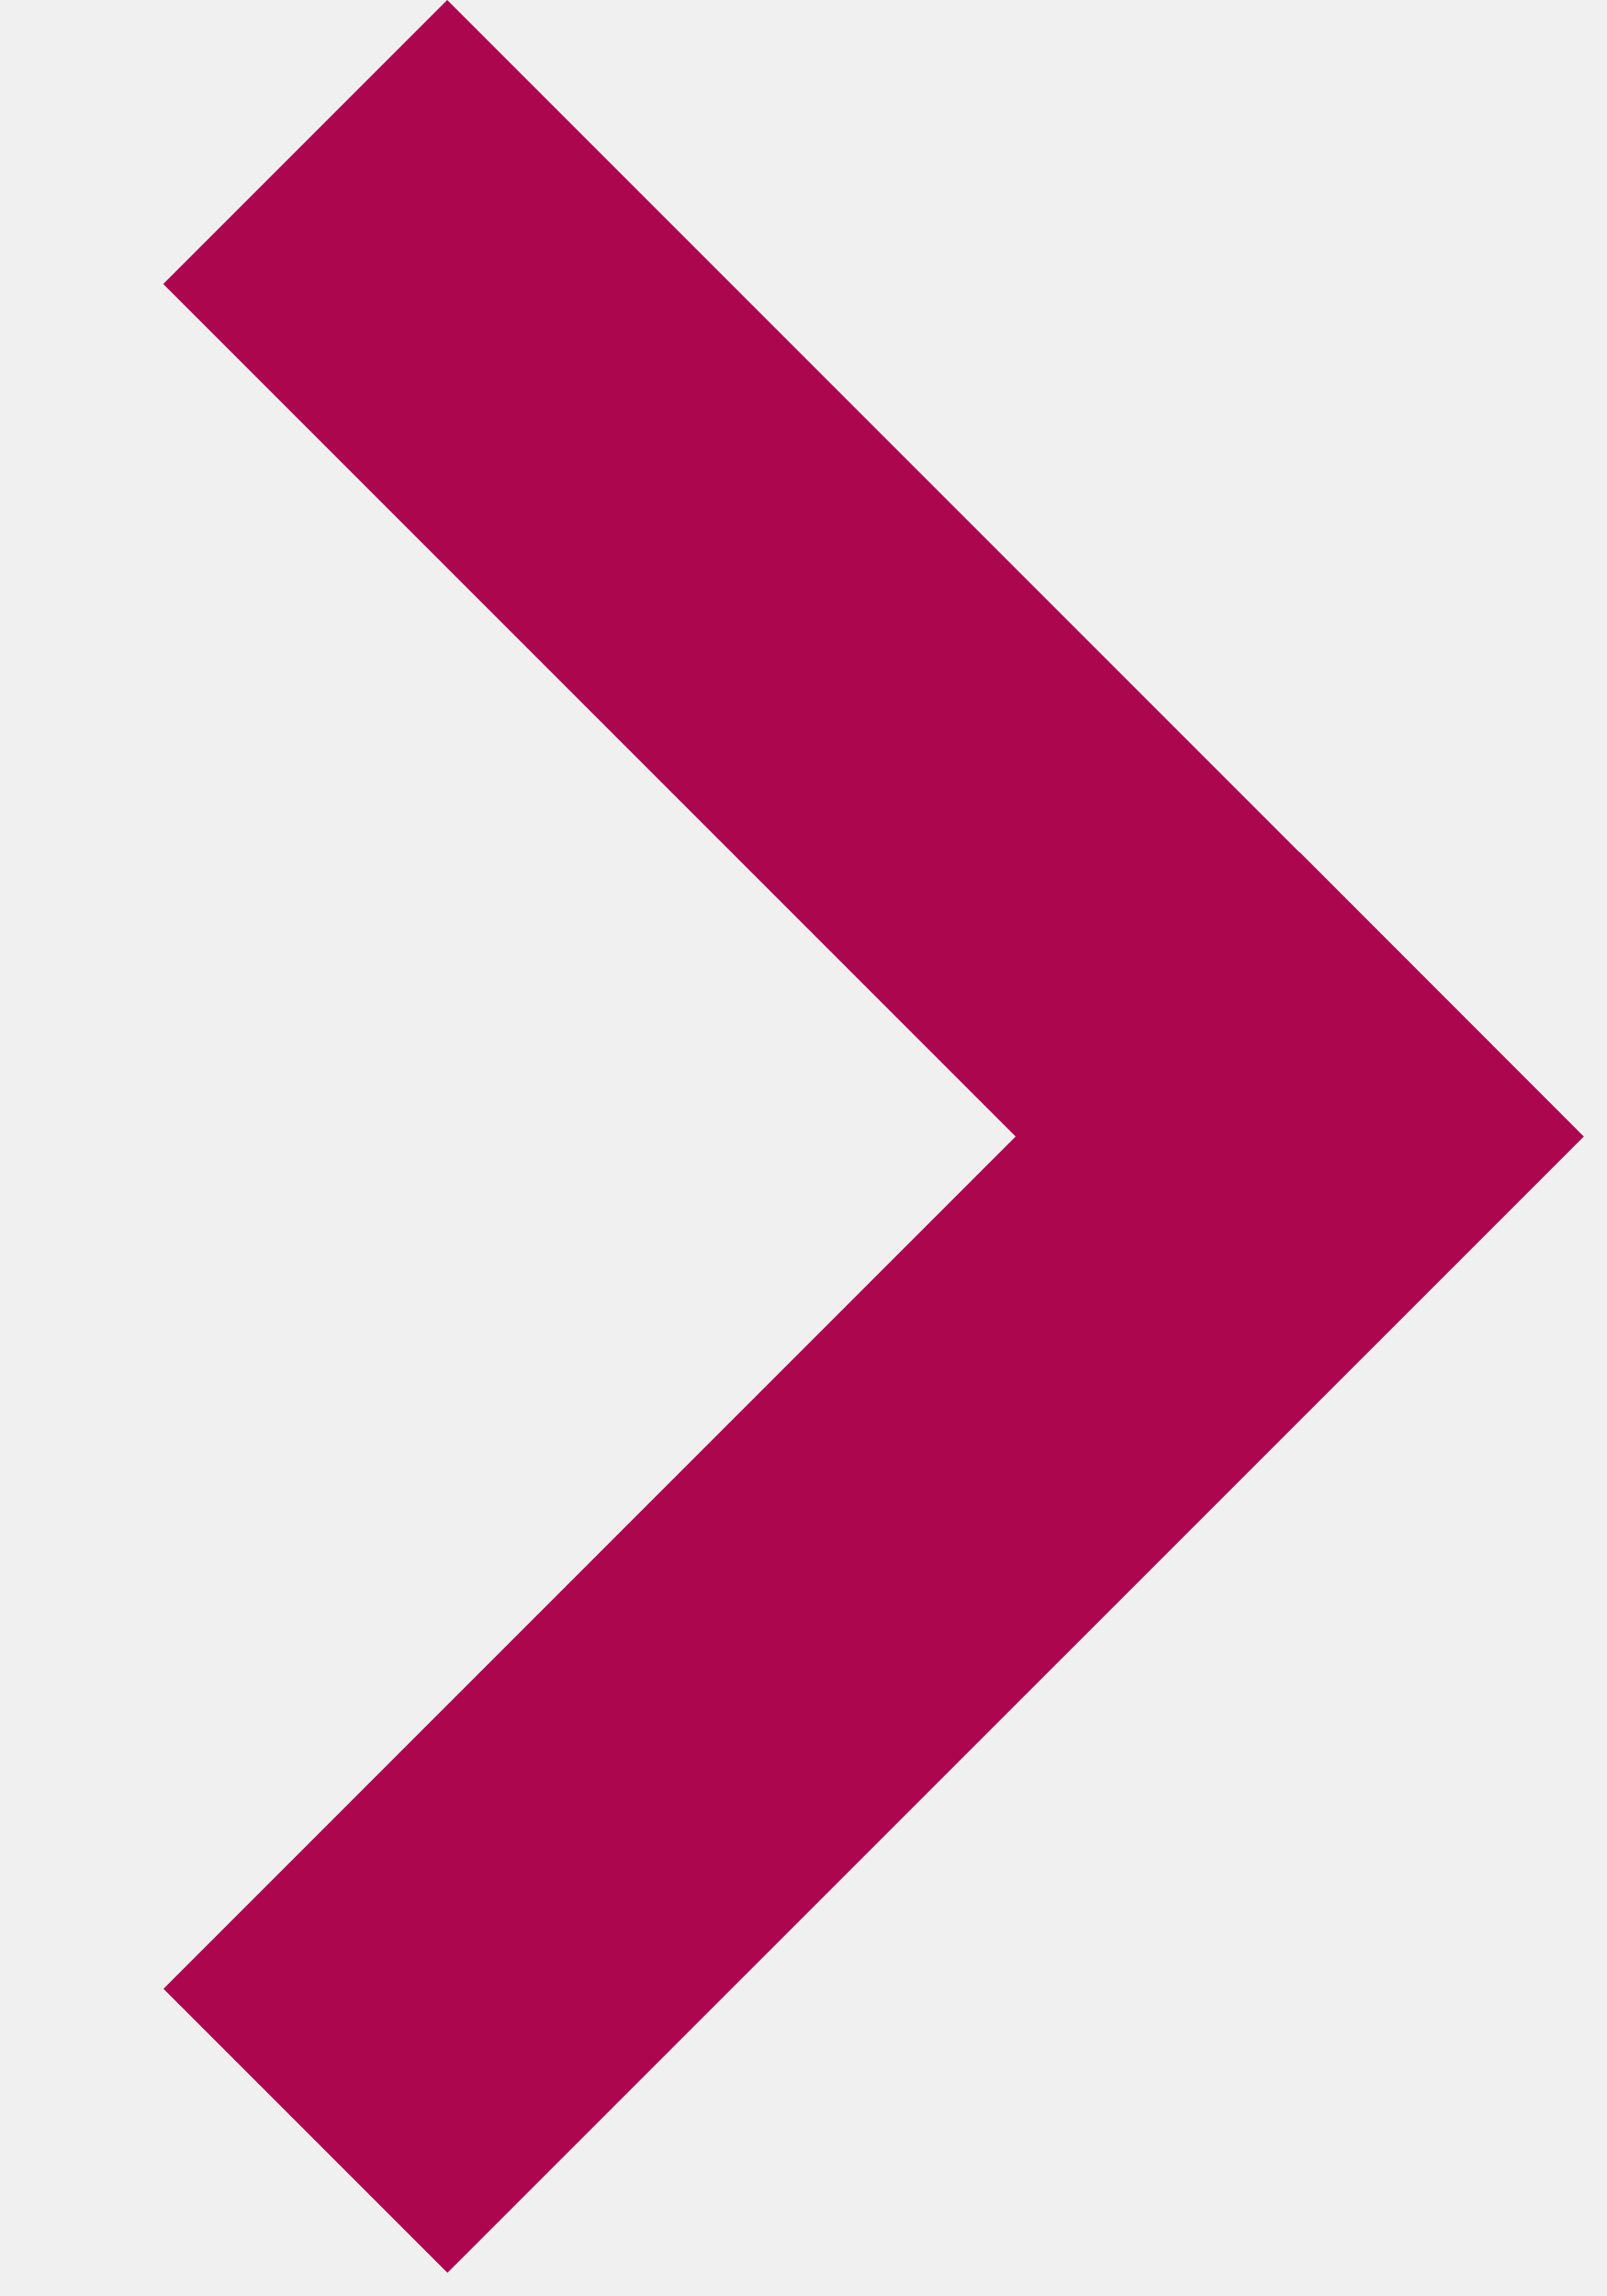
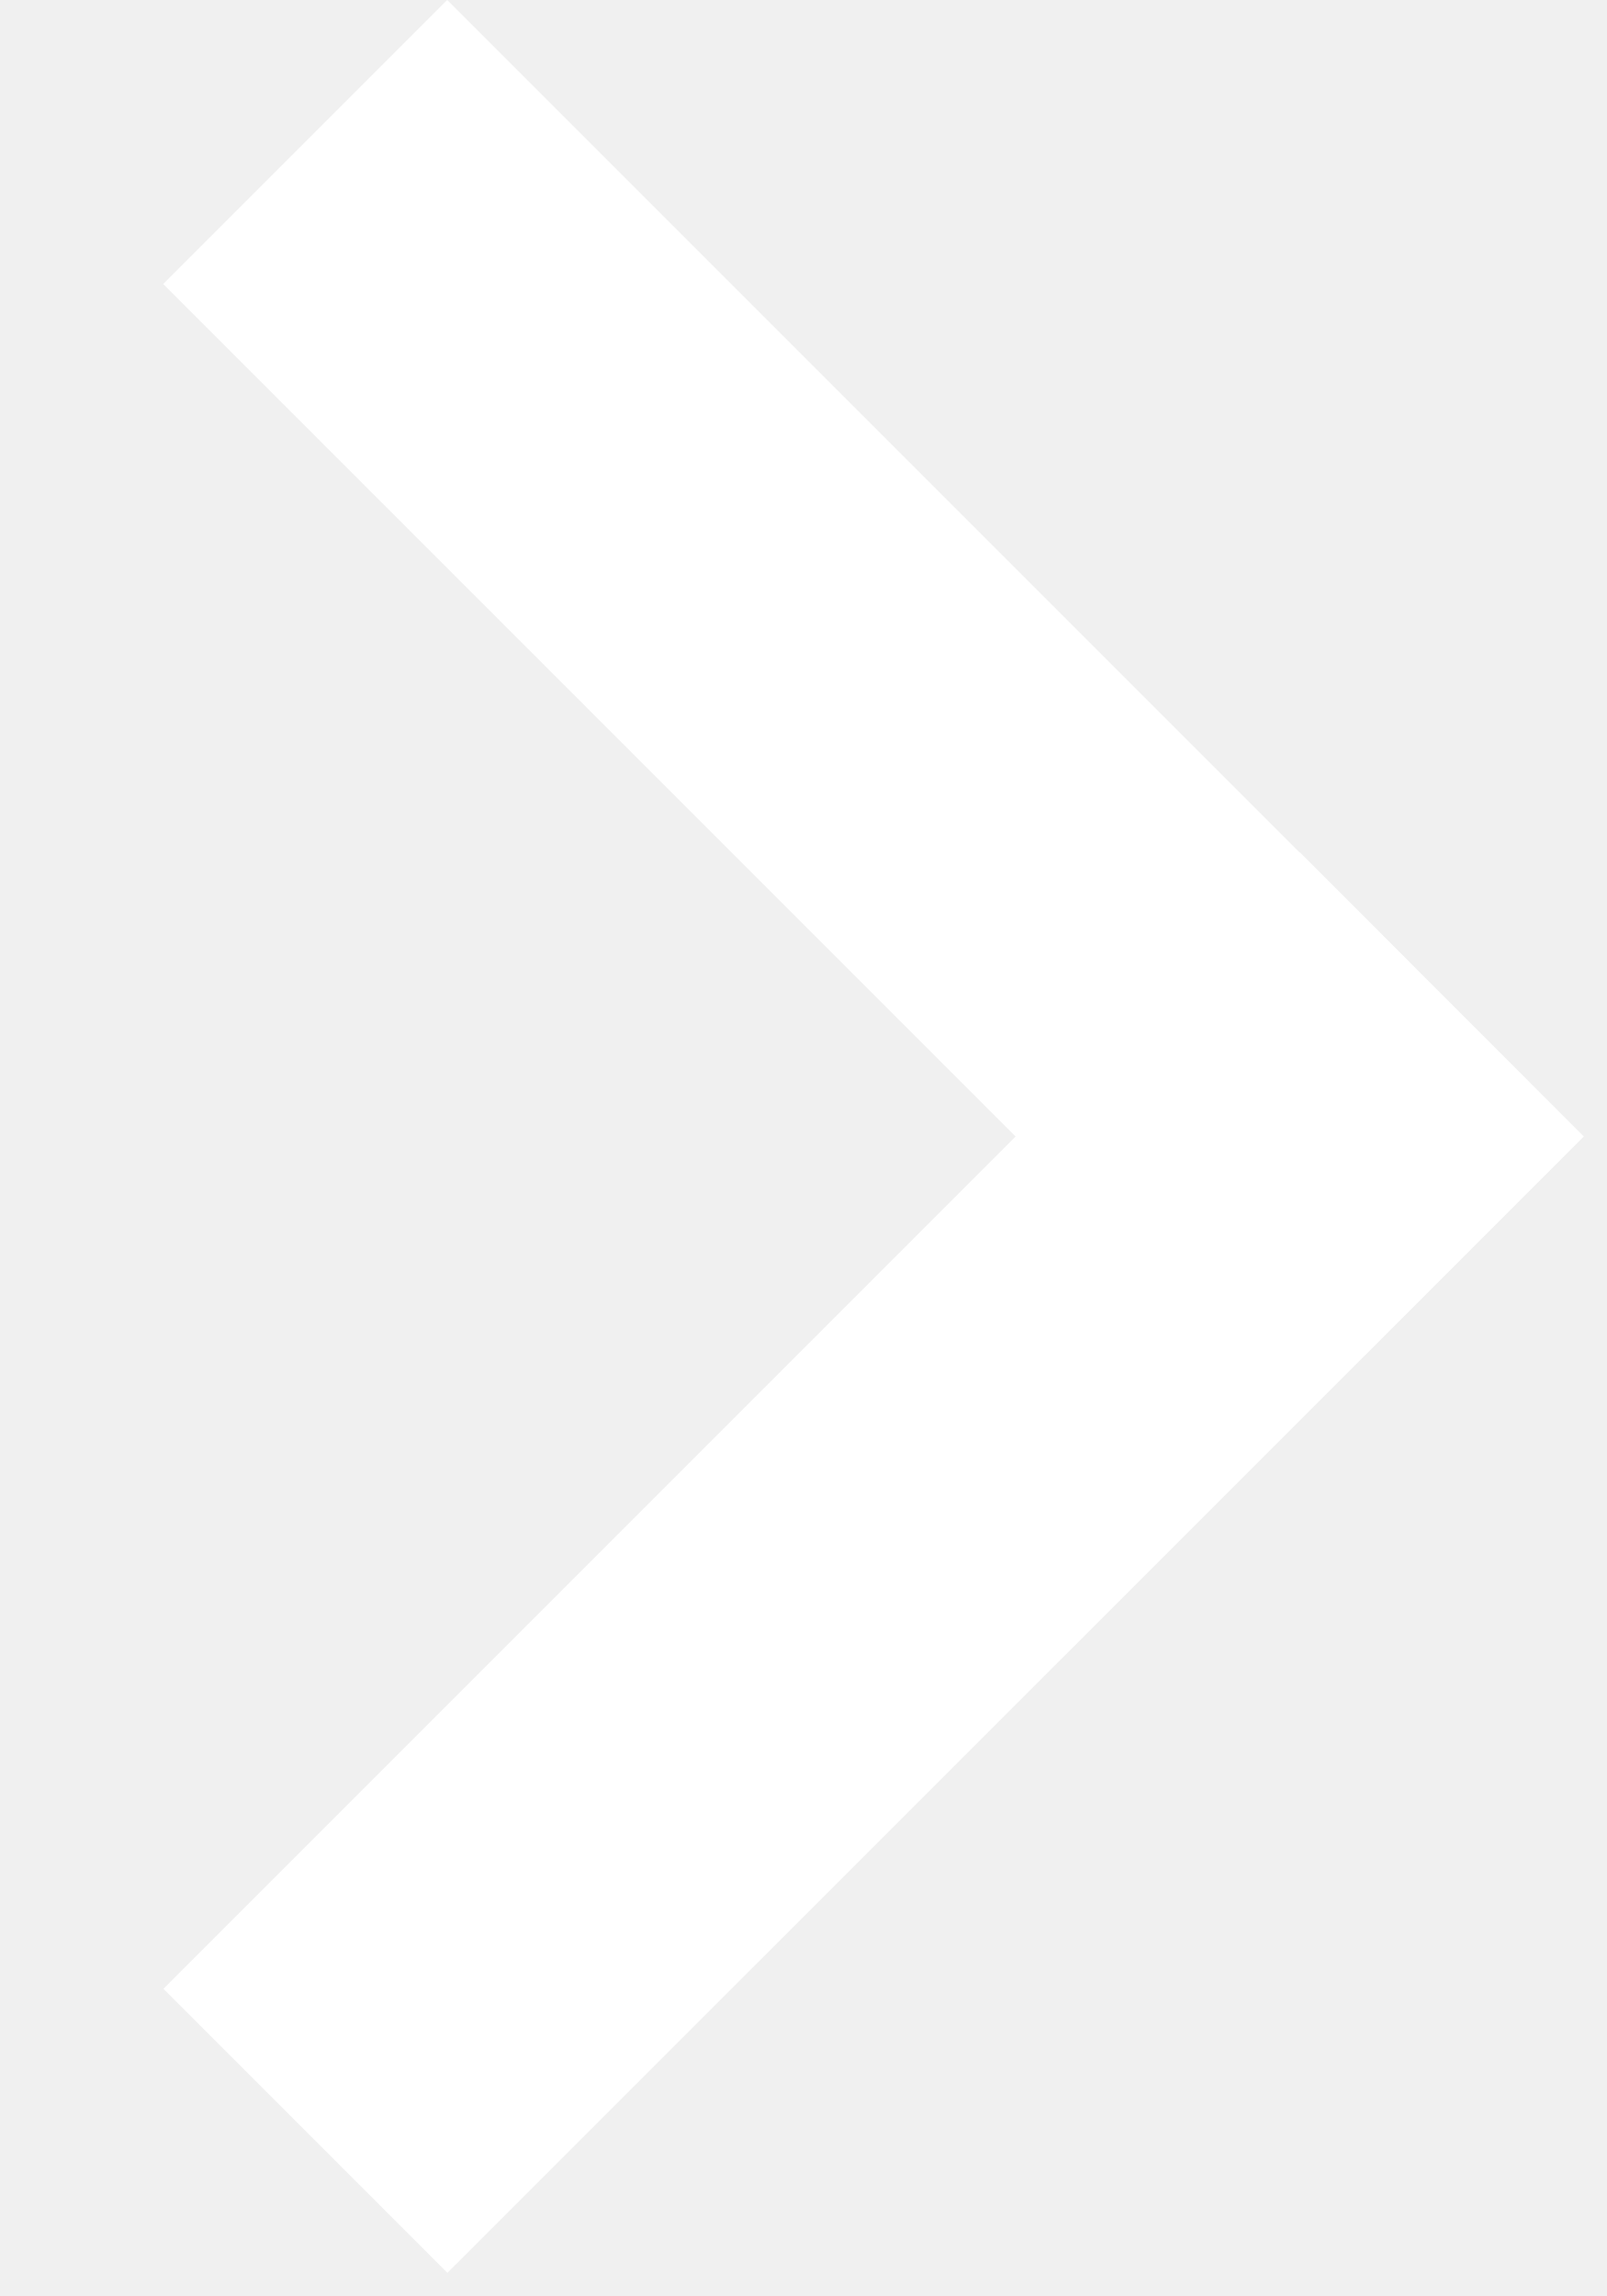
<svg xmlns="http://www.w3.org/2000/svg" width="7" height="10" viewBox="0 0 7 10" fill="none">
-   <path fill-rule="evenodd" clip-rule="evenodd" d="M1.948 -0L0.711 1.237L4.424 4.95L0.712 8.662L1.949 9.899L6.899 4.95L5.662 3.712L5.661 3.713L1.948 -0Z" fill="#AB064E" />
+   <path fill-rule="evenodd" clip-rule="evenodd" d="M1.948 -0L0.711 1.237L4.424 4.95L0.712 8.662L1.949 9.899L6.899 4.95L5.662 3.712L5.661 3.713L1.948 -0Z" fill="white" />
</svg>
